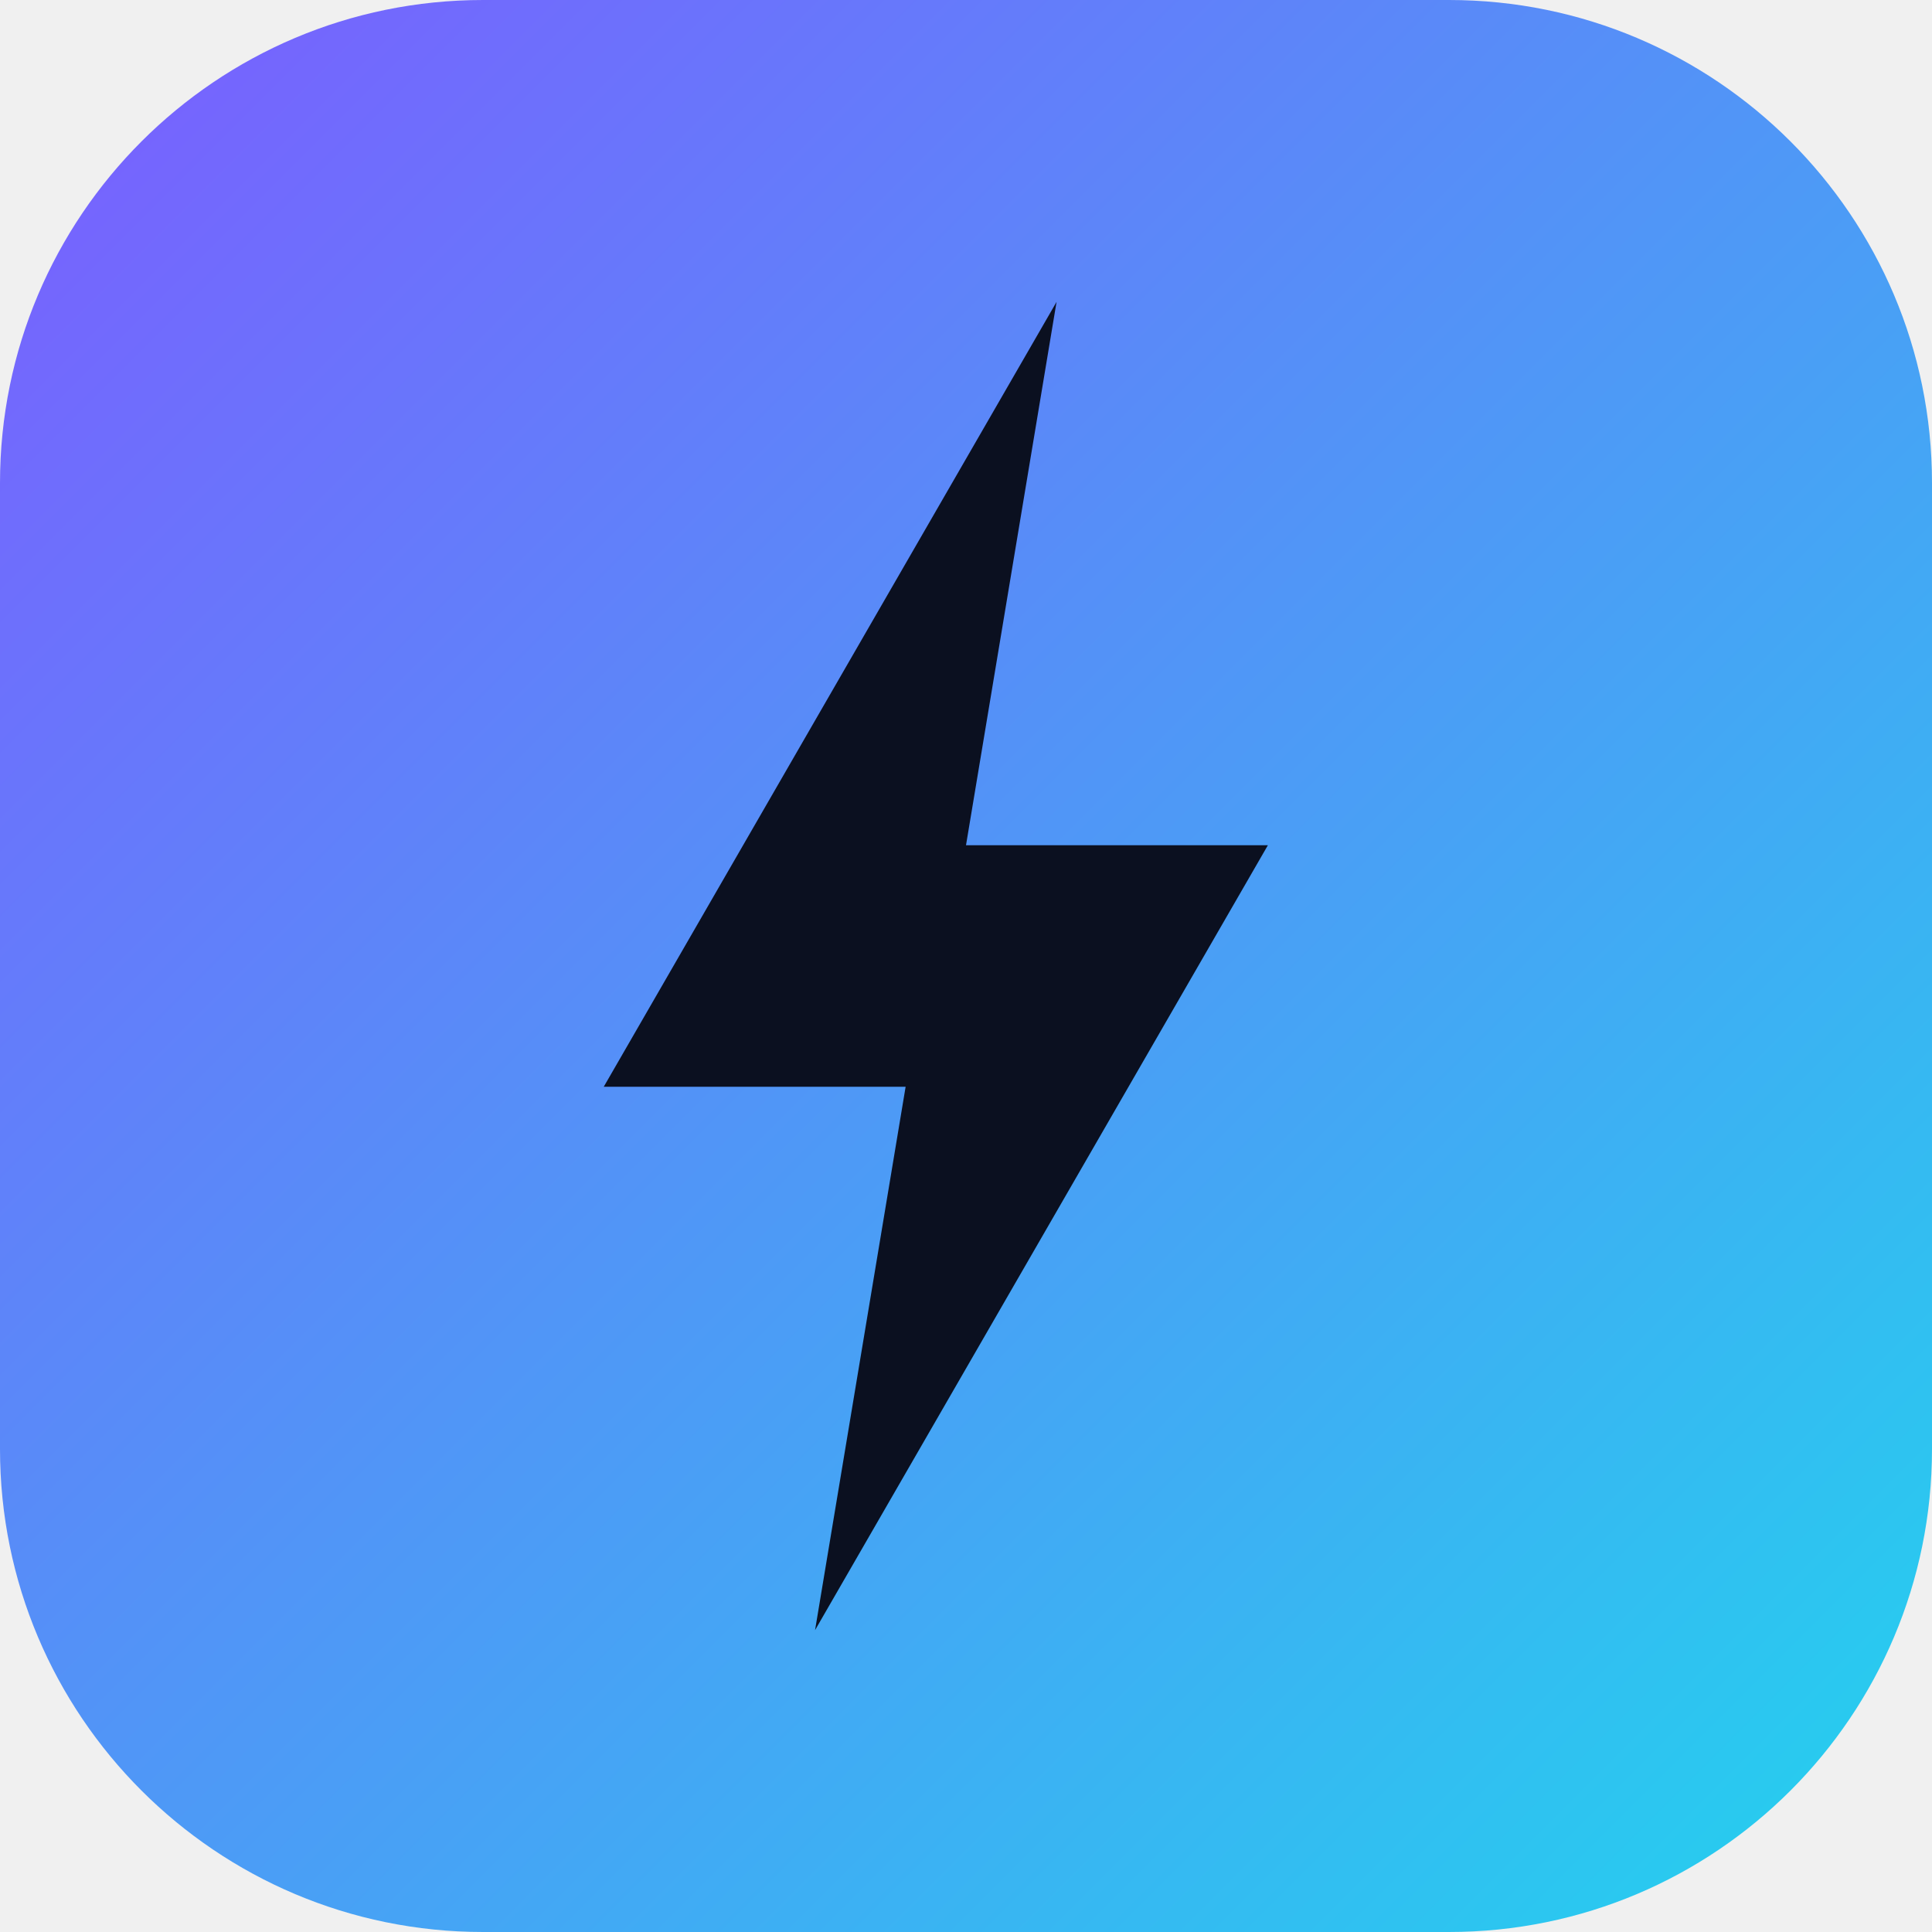
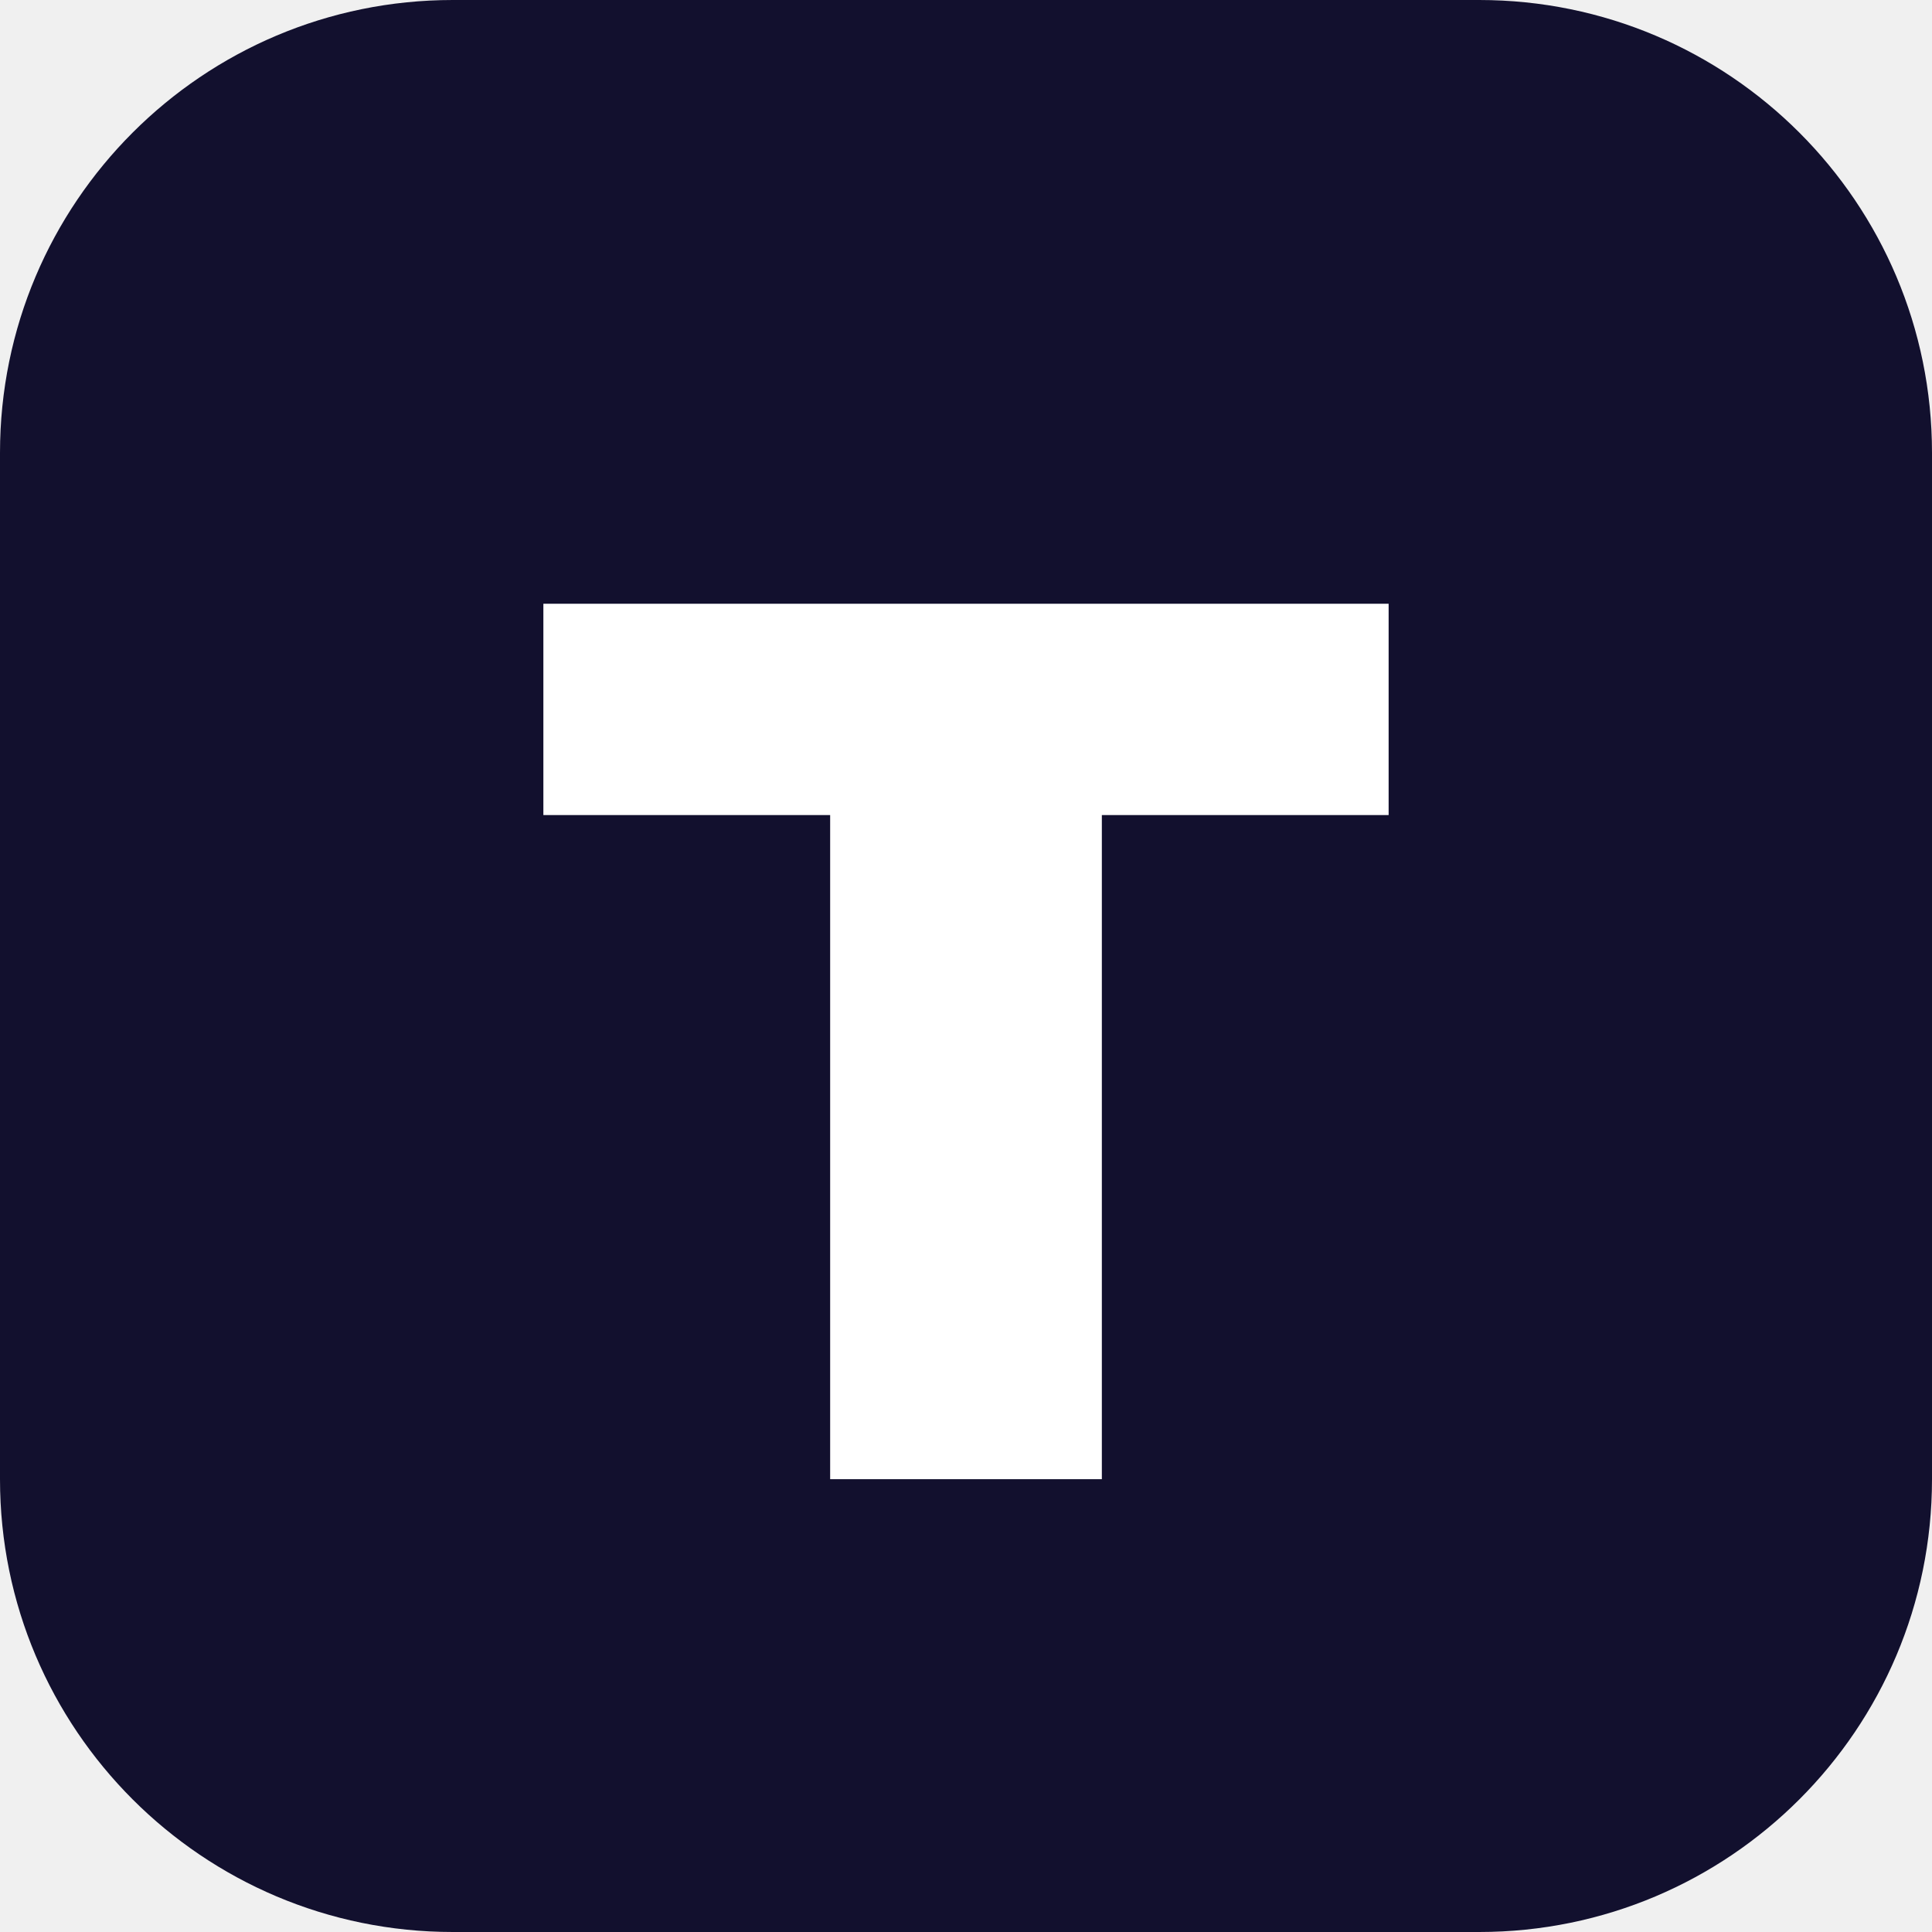
- <svg xmlns="http://www.w3.org/2000/svg" viewBox="0 0 64 64" width="64" height="64">
-   <defs>
-     <linearGradient id="g" x1="0" y1="0" x2="1" y2="1">
-       <stop offset="0" stop-color="#7c5cff" />
-       <stop offset="1" stop-color="#22d3ee" />
-     </linearGradient>
-   </defs>
-   <rect width="64" height="64" rx="16" fill="url(#g)" />
-   <path d="M35 10 L20 36 h10 l-3 18 15-26 H32 z" fill="#0b1020" />
+ <svg xmlns="http://www.w3.org/2000/svg" viewBox="0 0 64 64" width="64" height="64" role="img" aria-label="Tapio">
+   <rect width="64" height="64" rx="15" fill="#12102E" />
+   <path d="M18 20h28v7H36.5v22h-9V27H18z" fill="#FFFFFF" />
</svg>
